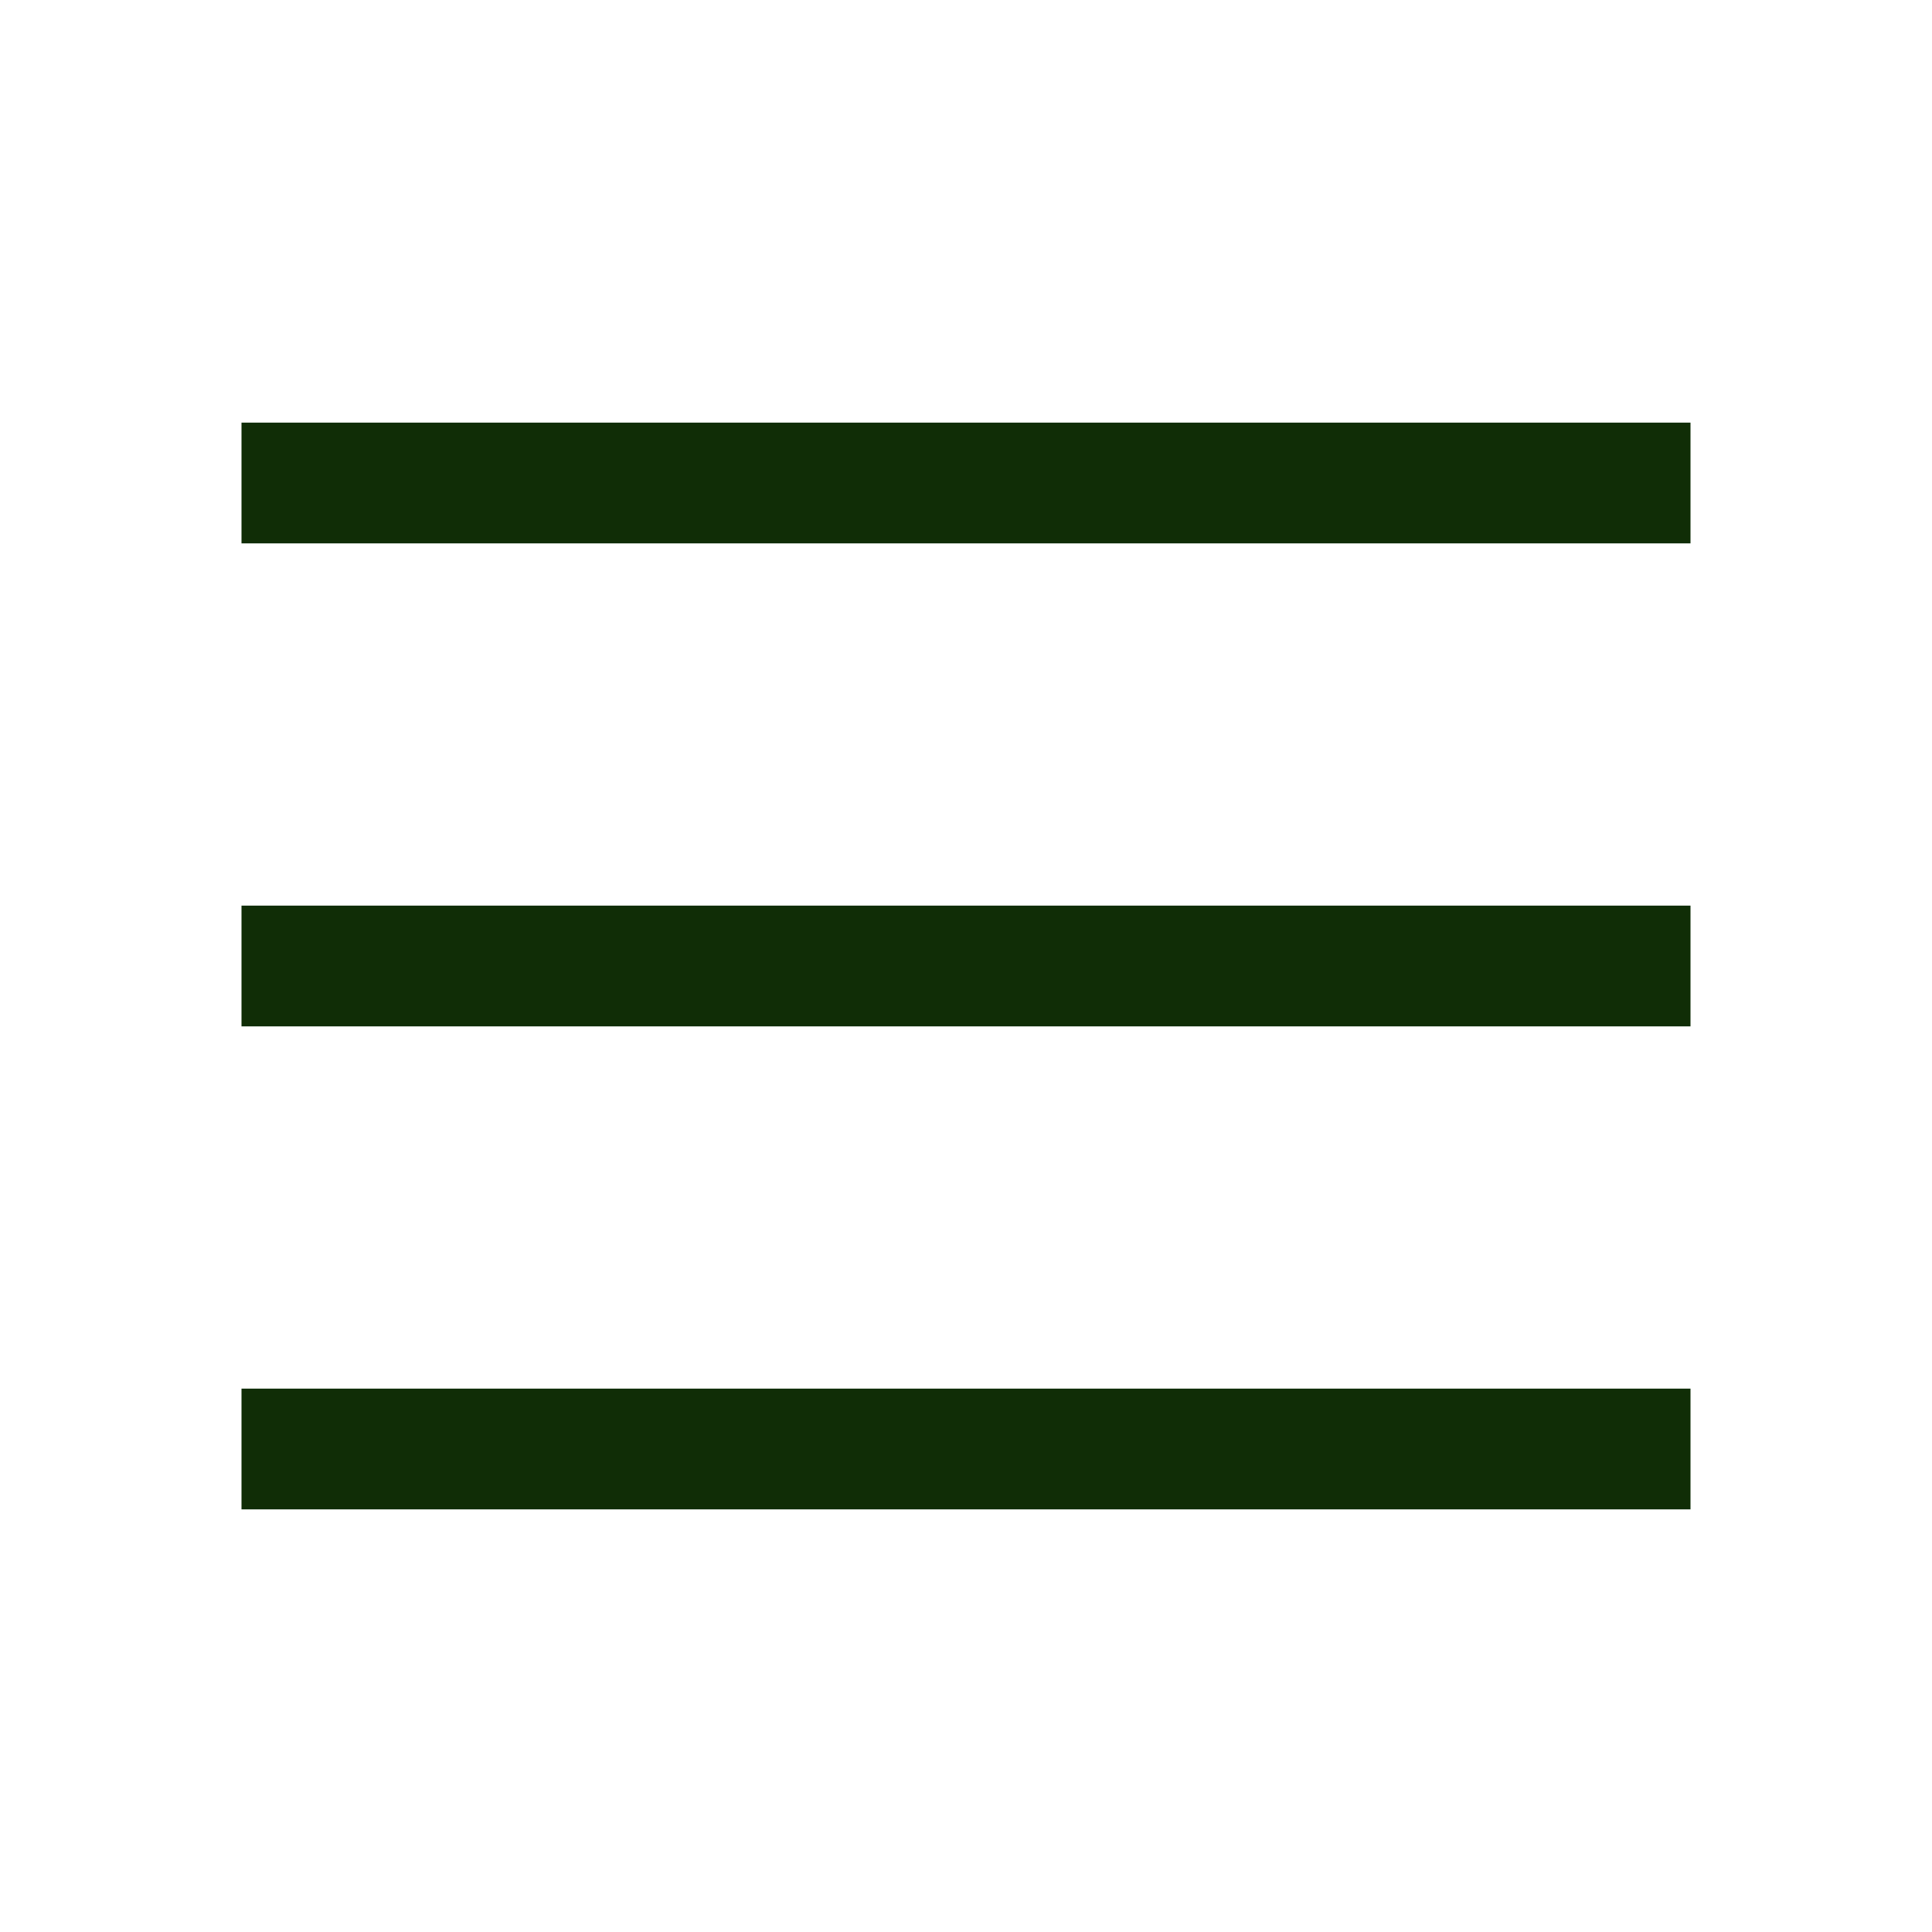
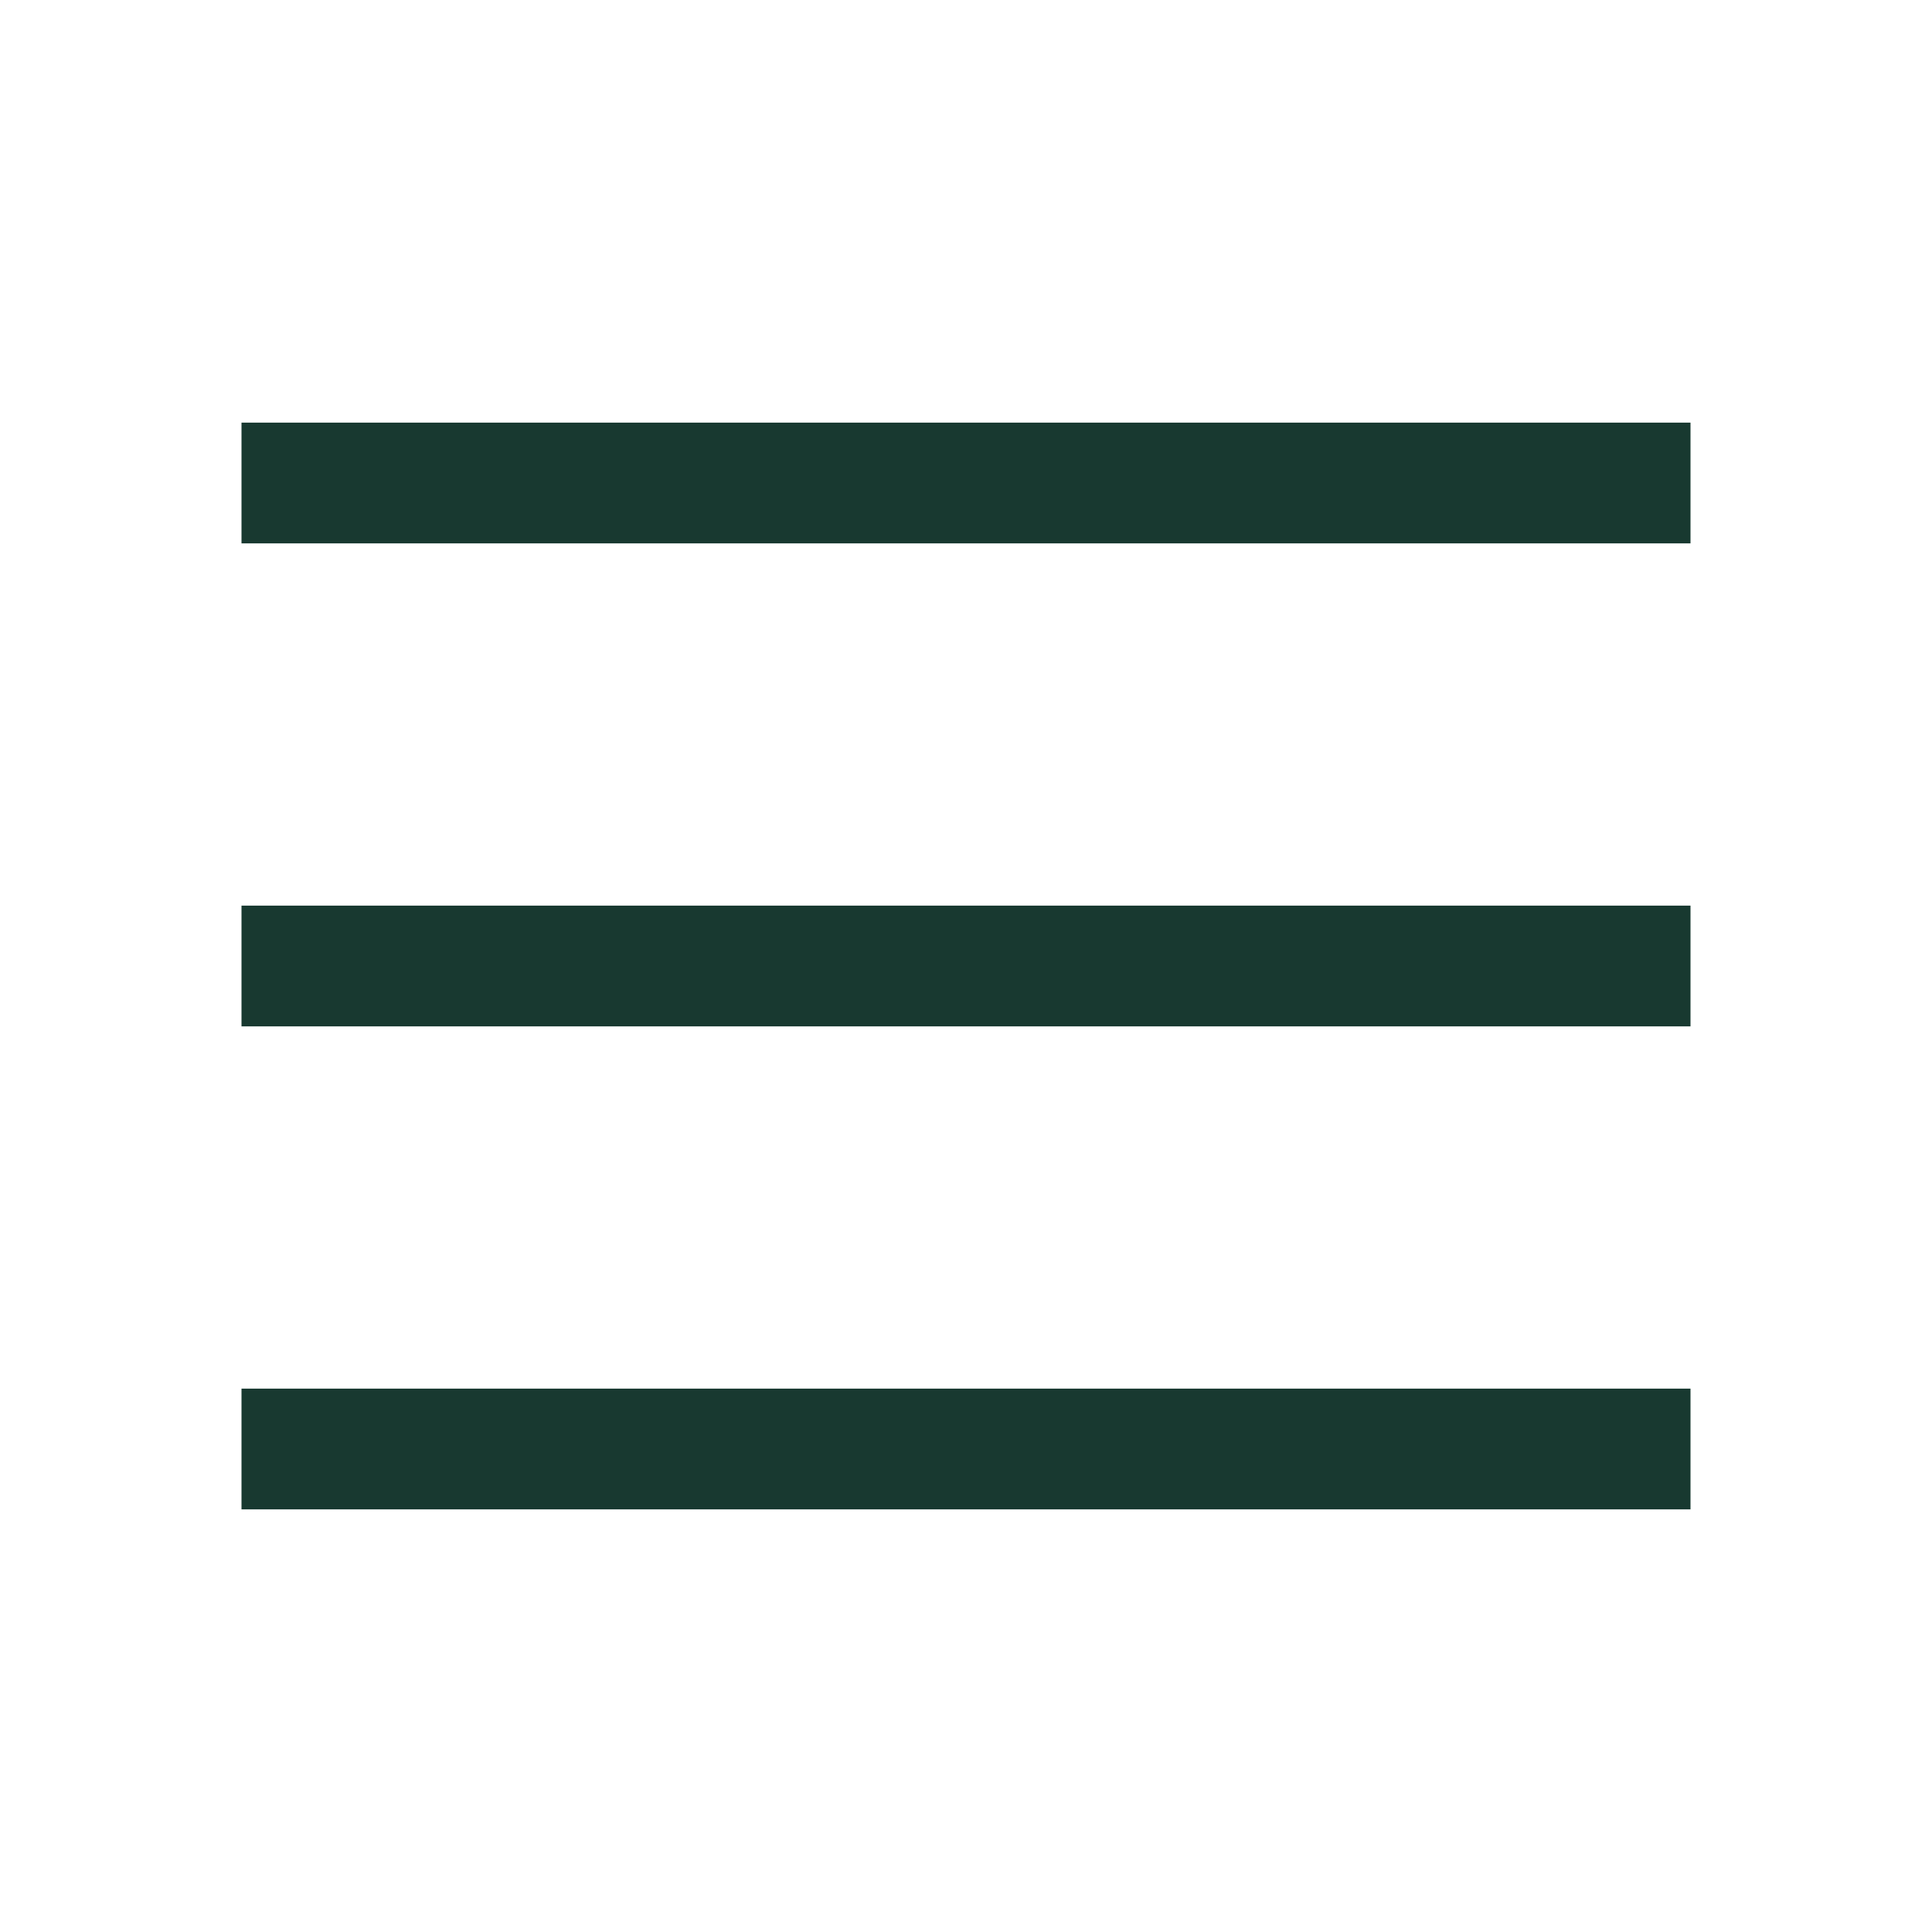
<svg xmlns="http://www.w3.org/2000/svg" width="16" height="16" viewBox="0 0 16 16" fill="none">
-   <path d="M2 4L14 4" stroke="#102D06" />
-   <path d="M2 8L14 8" stroke="#102D06" />
-   <path d="M2 12L14 12" stroke="#102D06" />
+   <path d="M2 4L14 4" stroke="#183930" />
+   <path d="M2 8L14 8" stroke="#183930" />
+   <path d="M2 12L14 12" stroke="#183930" />
</svg>
